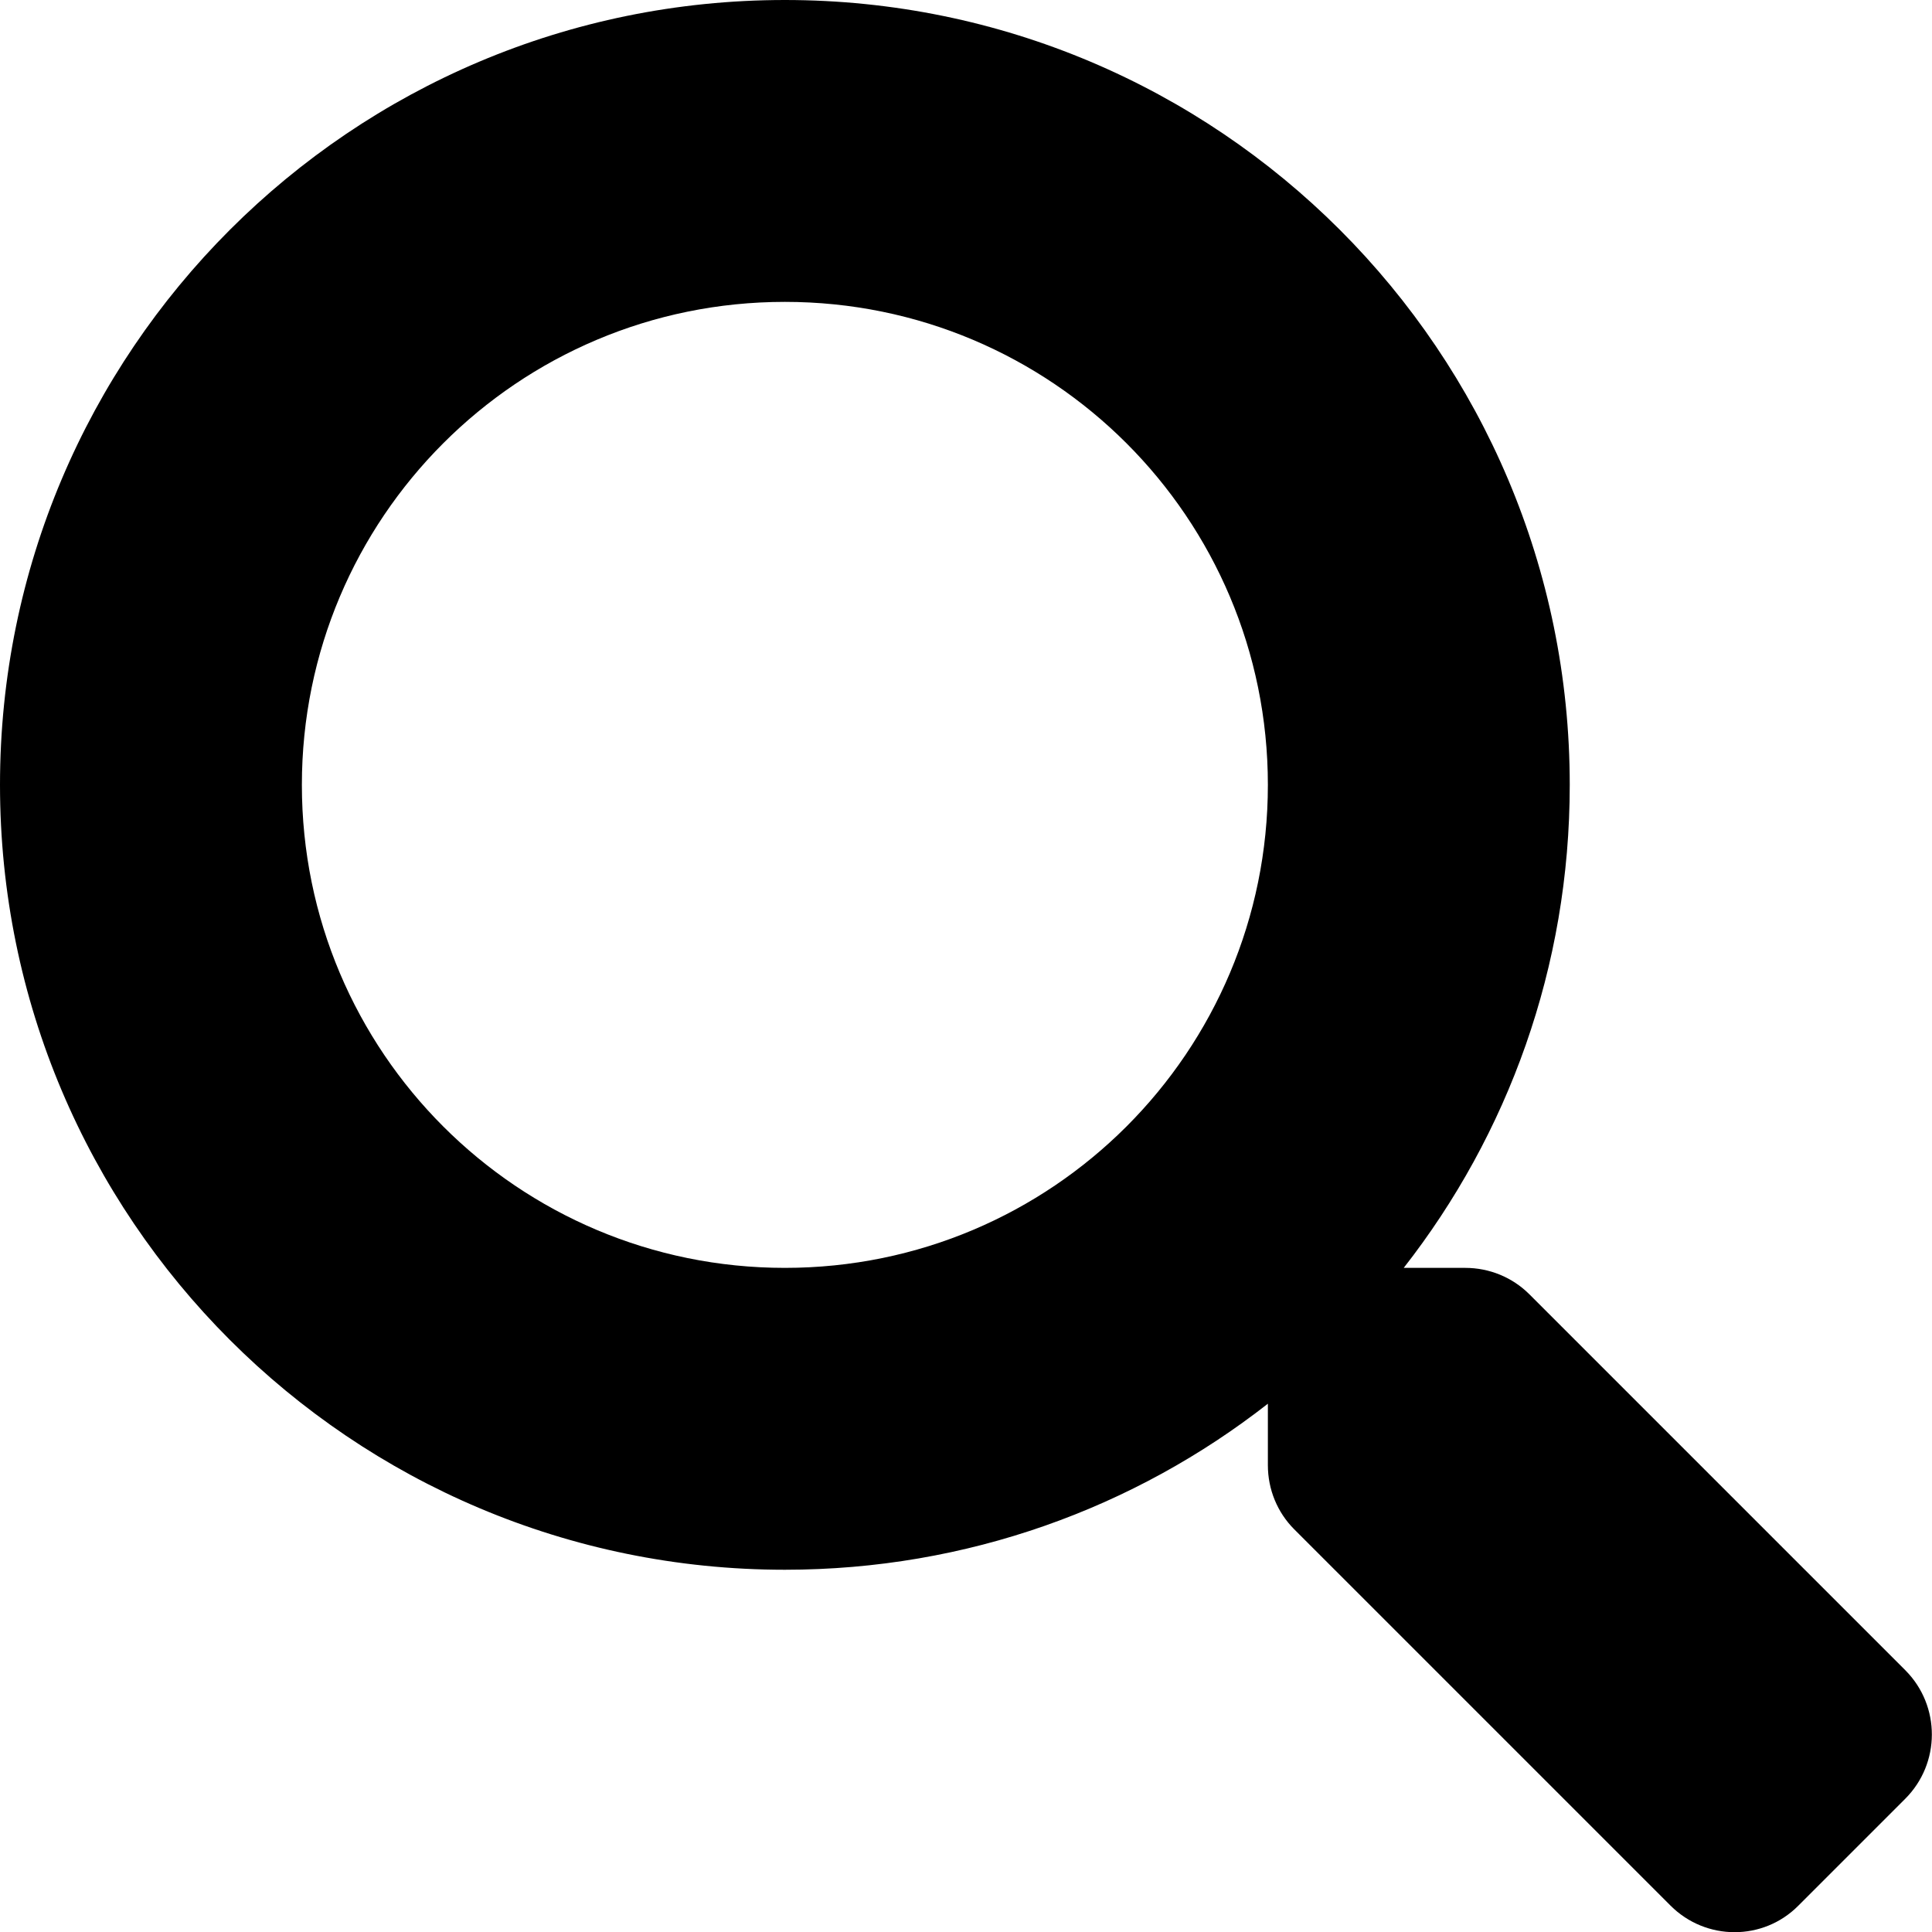
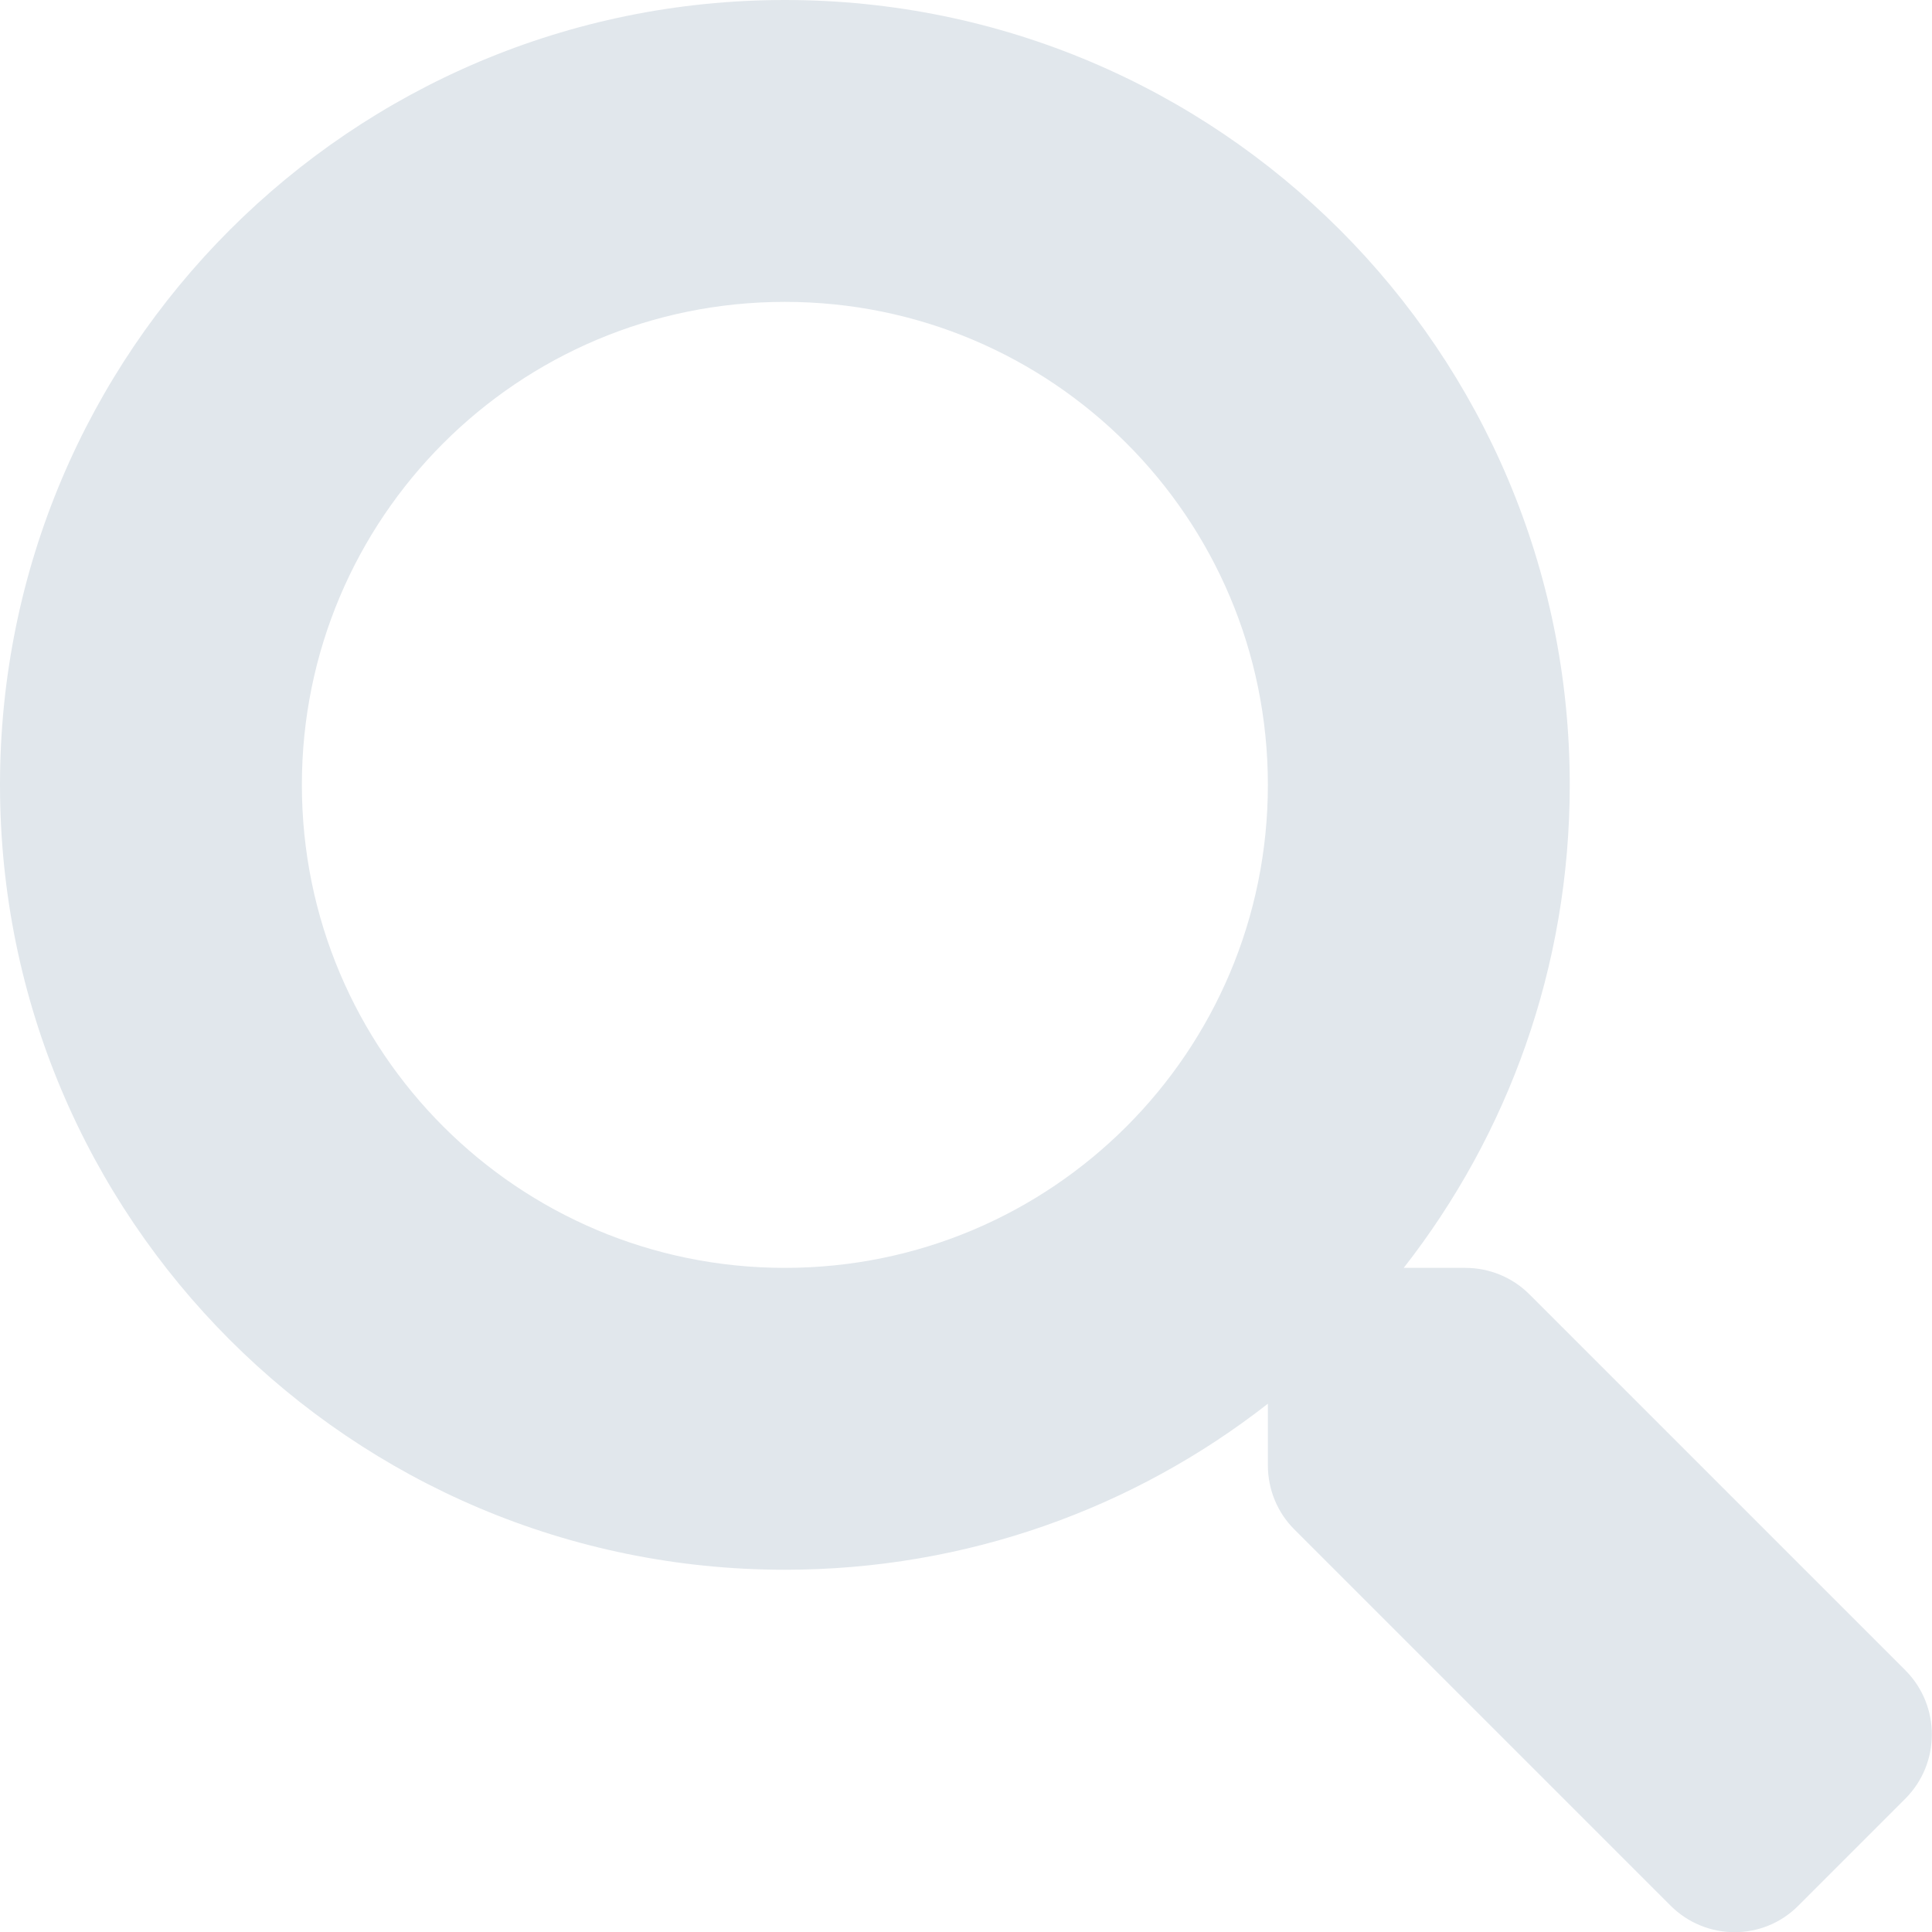
- <svg xmlns="http://www.w3.org/2000/svg" aria-hidden="true" focusable="false" data-prefix="fas" data-icon="search" class="svg-inline--fa fa-search fa-w-16" role="img" viewBox="0 0 512 512">
-   <path fill="currentColor" d="M505 442.7L405.3 343c-4.5-4.5-10.6-7-17-7H372c27.6-35.3 44-79.7 44-128C416 93.1 322.9 0 208 0S0 93.1 0 208s93.1 208 208 208c48.3 0 92.7-16.4 128-44v16.3c0 6.4 2.5 12.5 7 17l99.7 99.7c9.4 9.4 24.6 9.4 33.9 0l28.3-28.3c9.4-9.4 9.4-24.6.1-34zM208 336c-70.7 0-128-57.2-128-128 0-70.7 57.2-128 128-128 70.7 0 128 57.2 128 128 0 70.7-57.2 128-128 128z" />
+ <svg xmlns="http://www.w3.org/2000/svg" aria-hidden="true" style="margin: 0 0 0 10px" focusable="false" data-prefix="fas" data-icon="search" class="svg-inline--fa fa-search fa-w-16" role="img" viewBox="0 0 512 512">
+   <path fill="#E1E7EC" d="M505 442.7L405.3 343c-4.5-4.5-10.6-7-17-7H372c27.6-35.3 44-79.7 44-128C416 93.1 322.9 0 208 0S0 93.1 0 208s93.1 208 208 208c48.3 0 92.7-16.4 128-44v16.3c0 6.4 2.5 12.5 7 17l99.7 99.7c9.4 9.4 24.6 9.4 33.9 0l28.3-28.3c9.4-9.4 9.4-24.6.1-34zM208 336c-70.7 0-128-57.2-128-128 0-70.7 57.2-128 128-128 70.7 0 128 57.2 128 128 0 70.7-57.2 128-128 128z" />
</svg>
